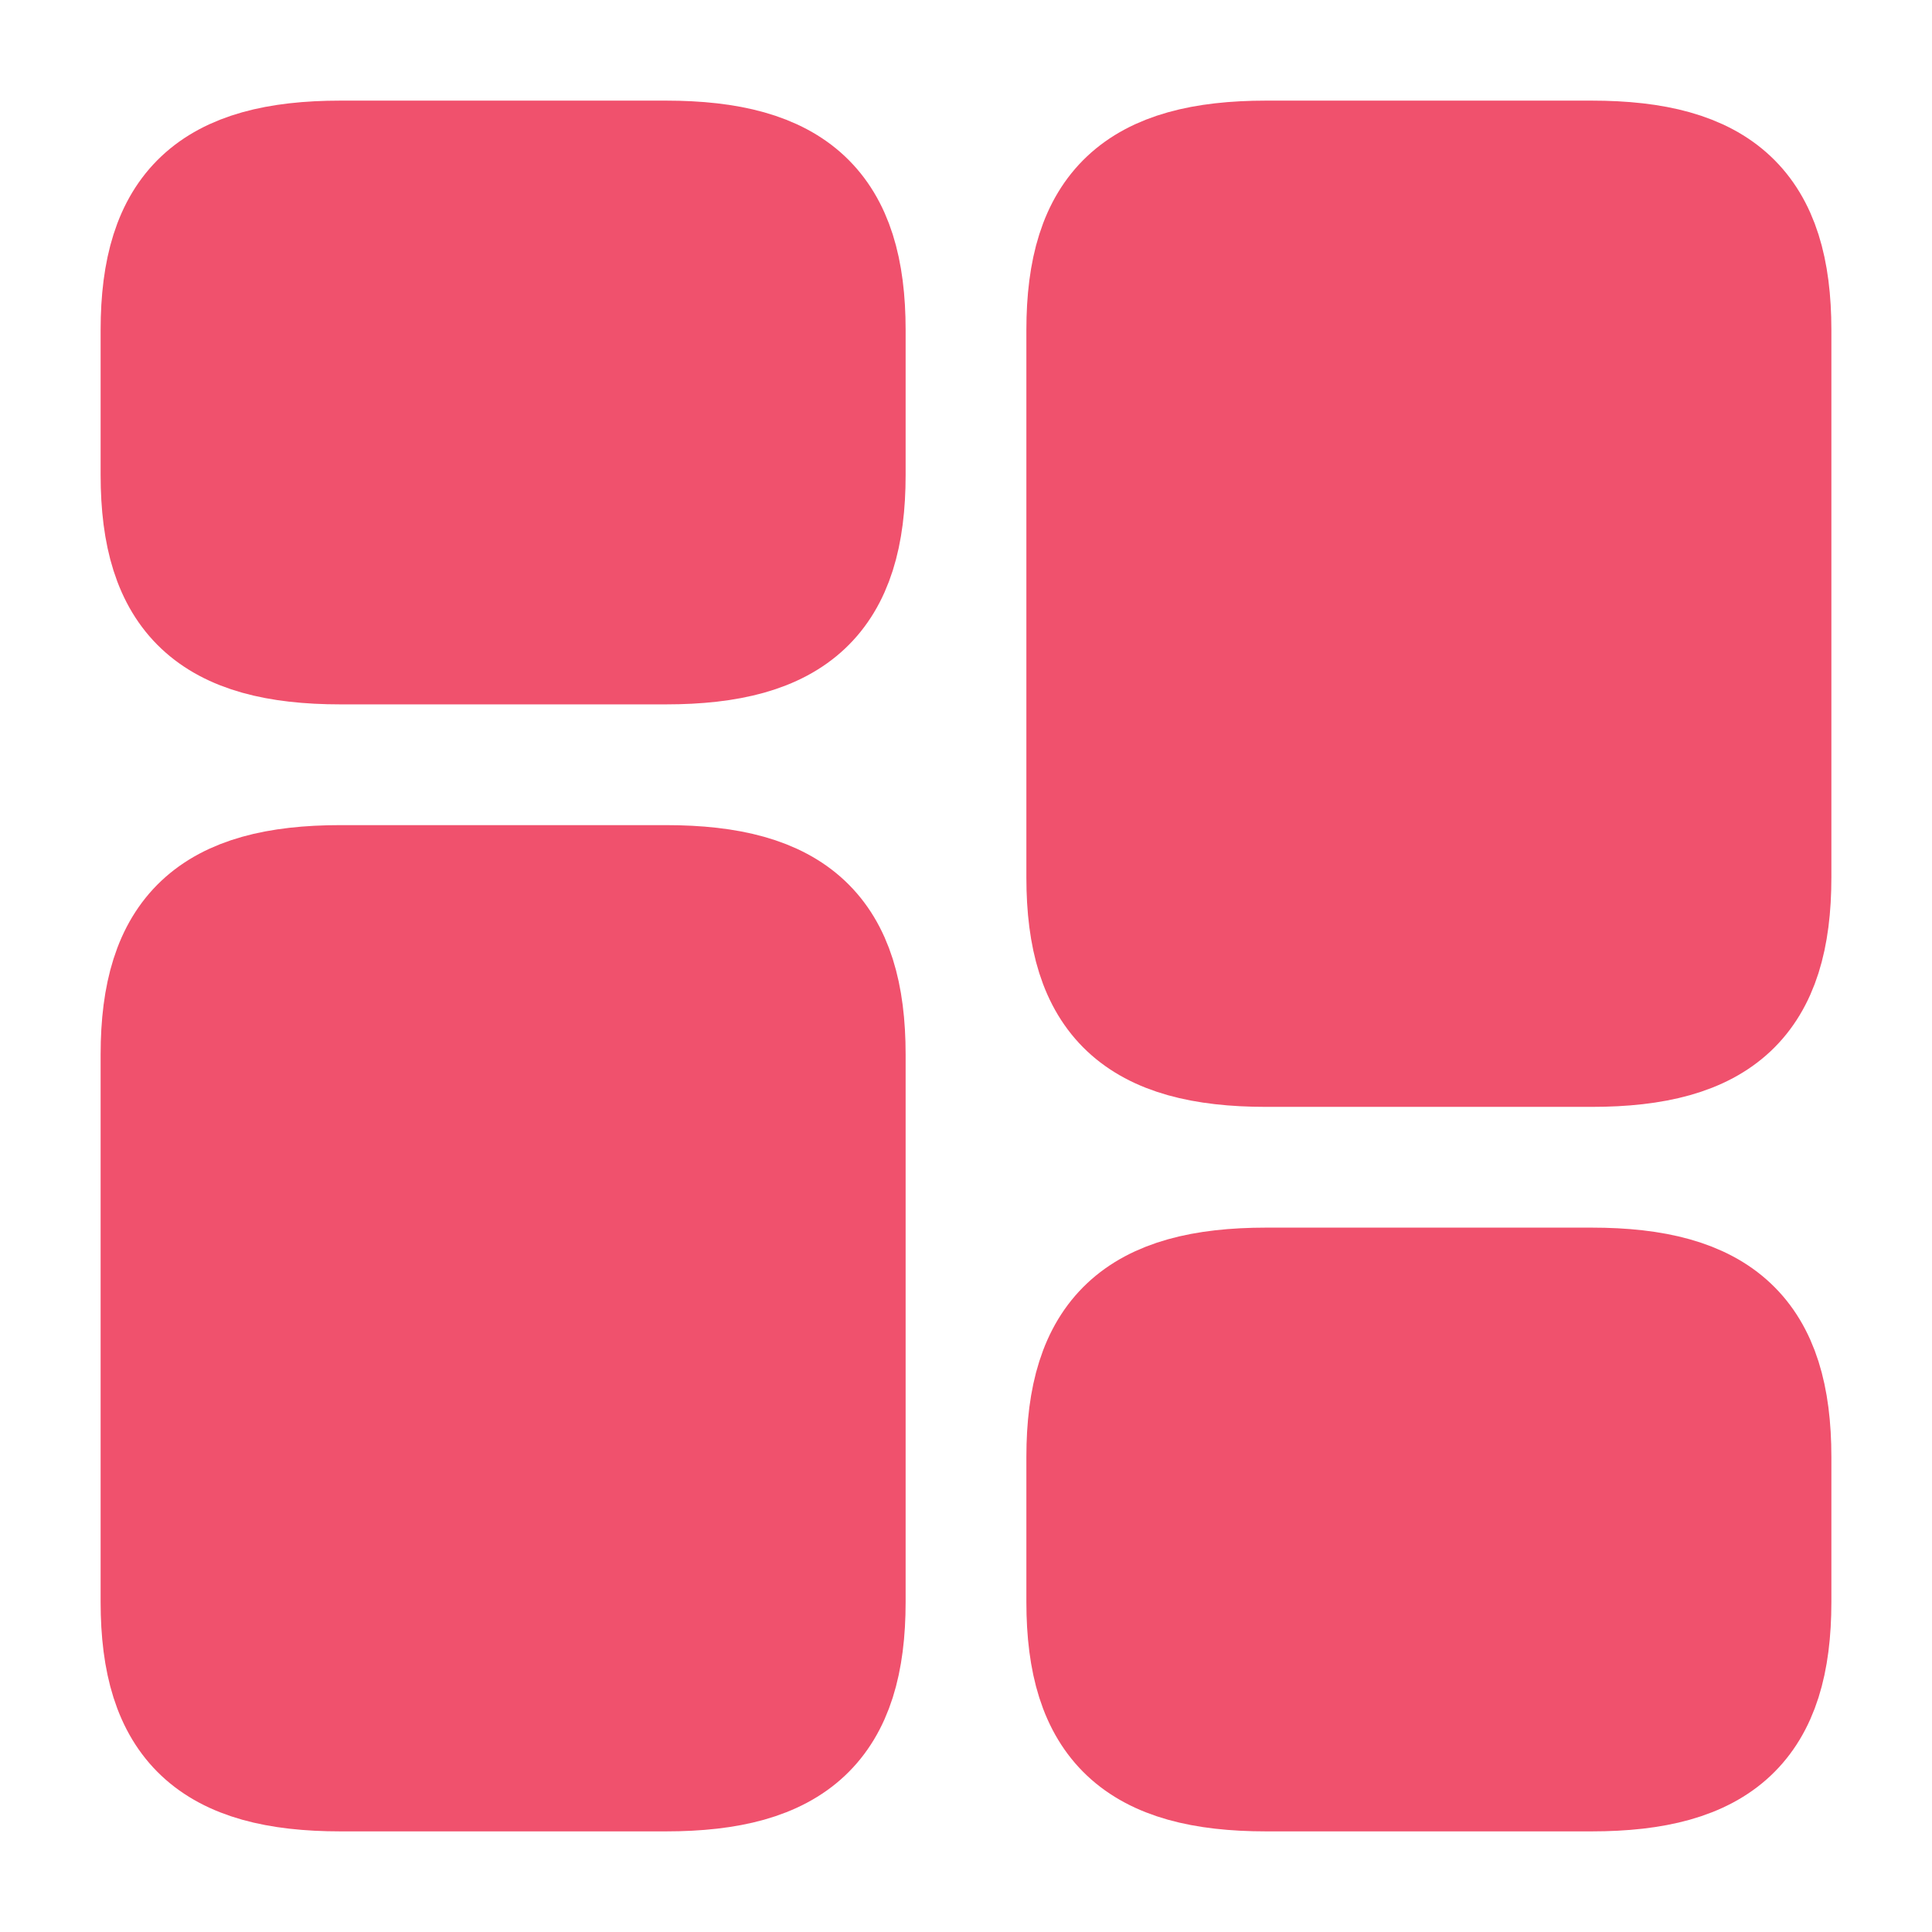
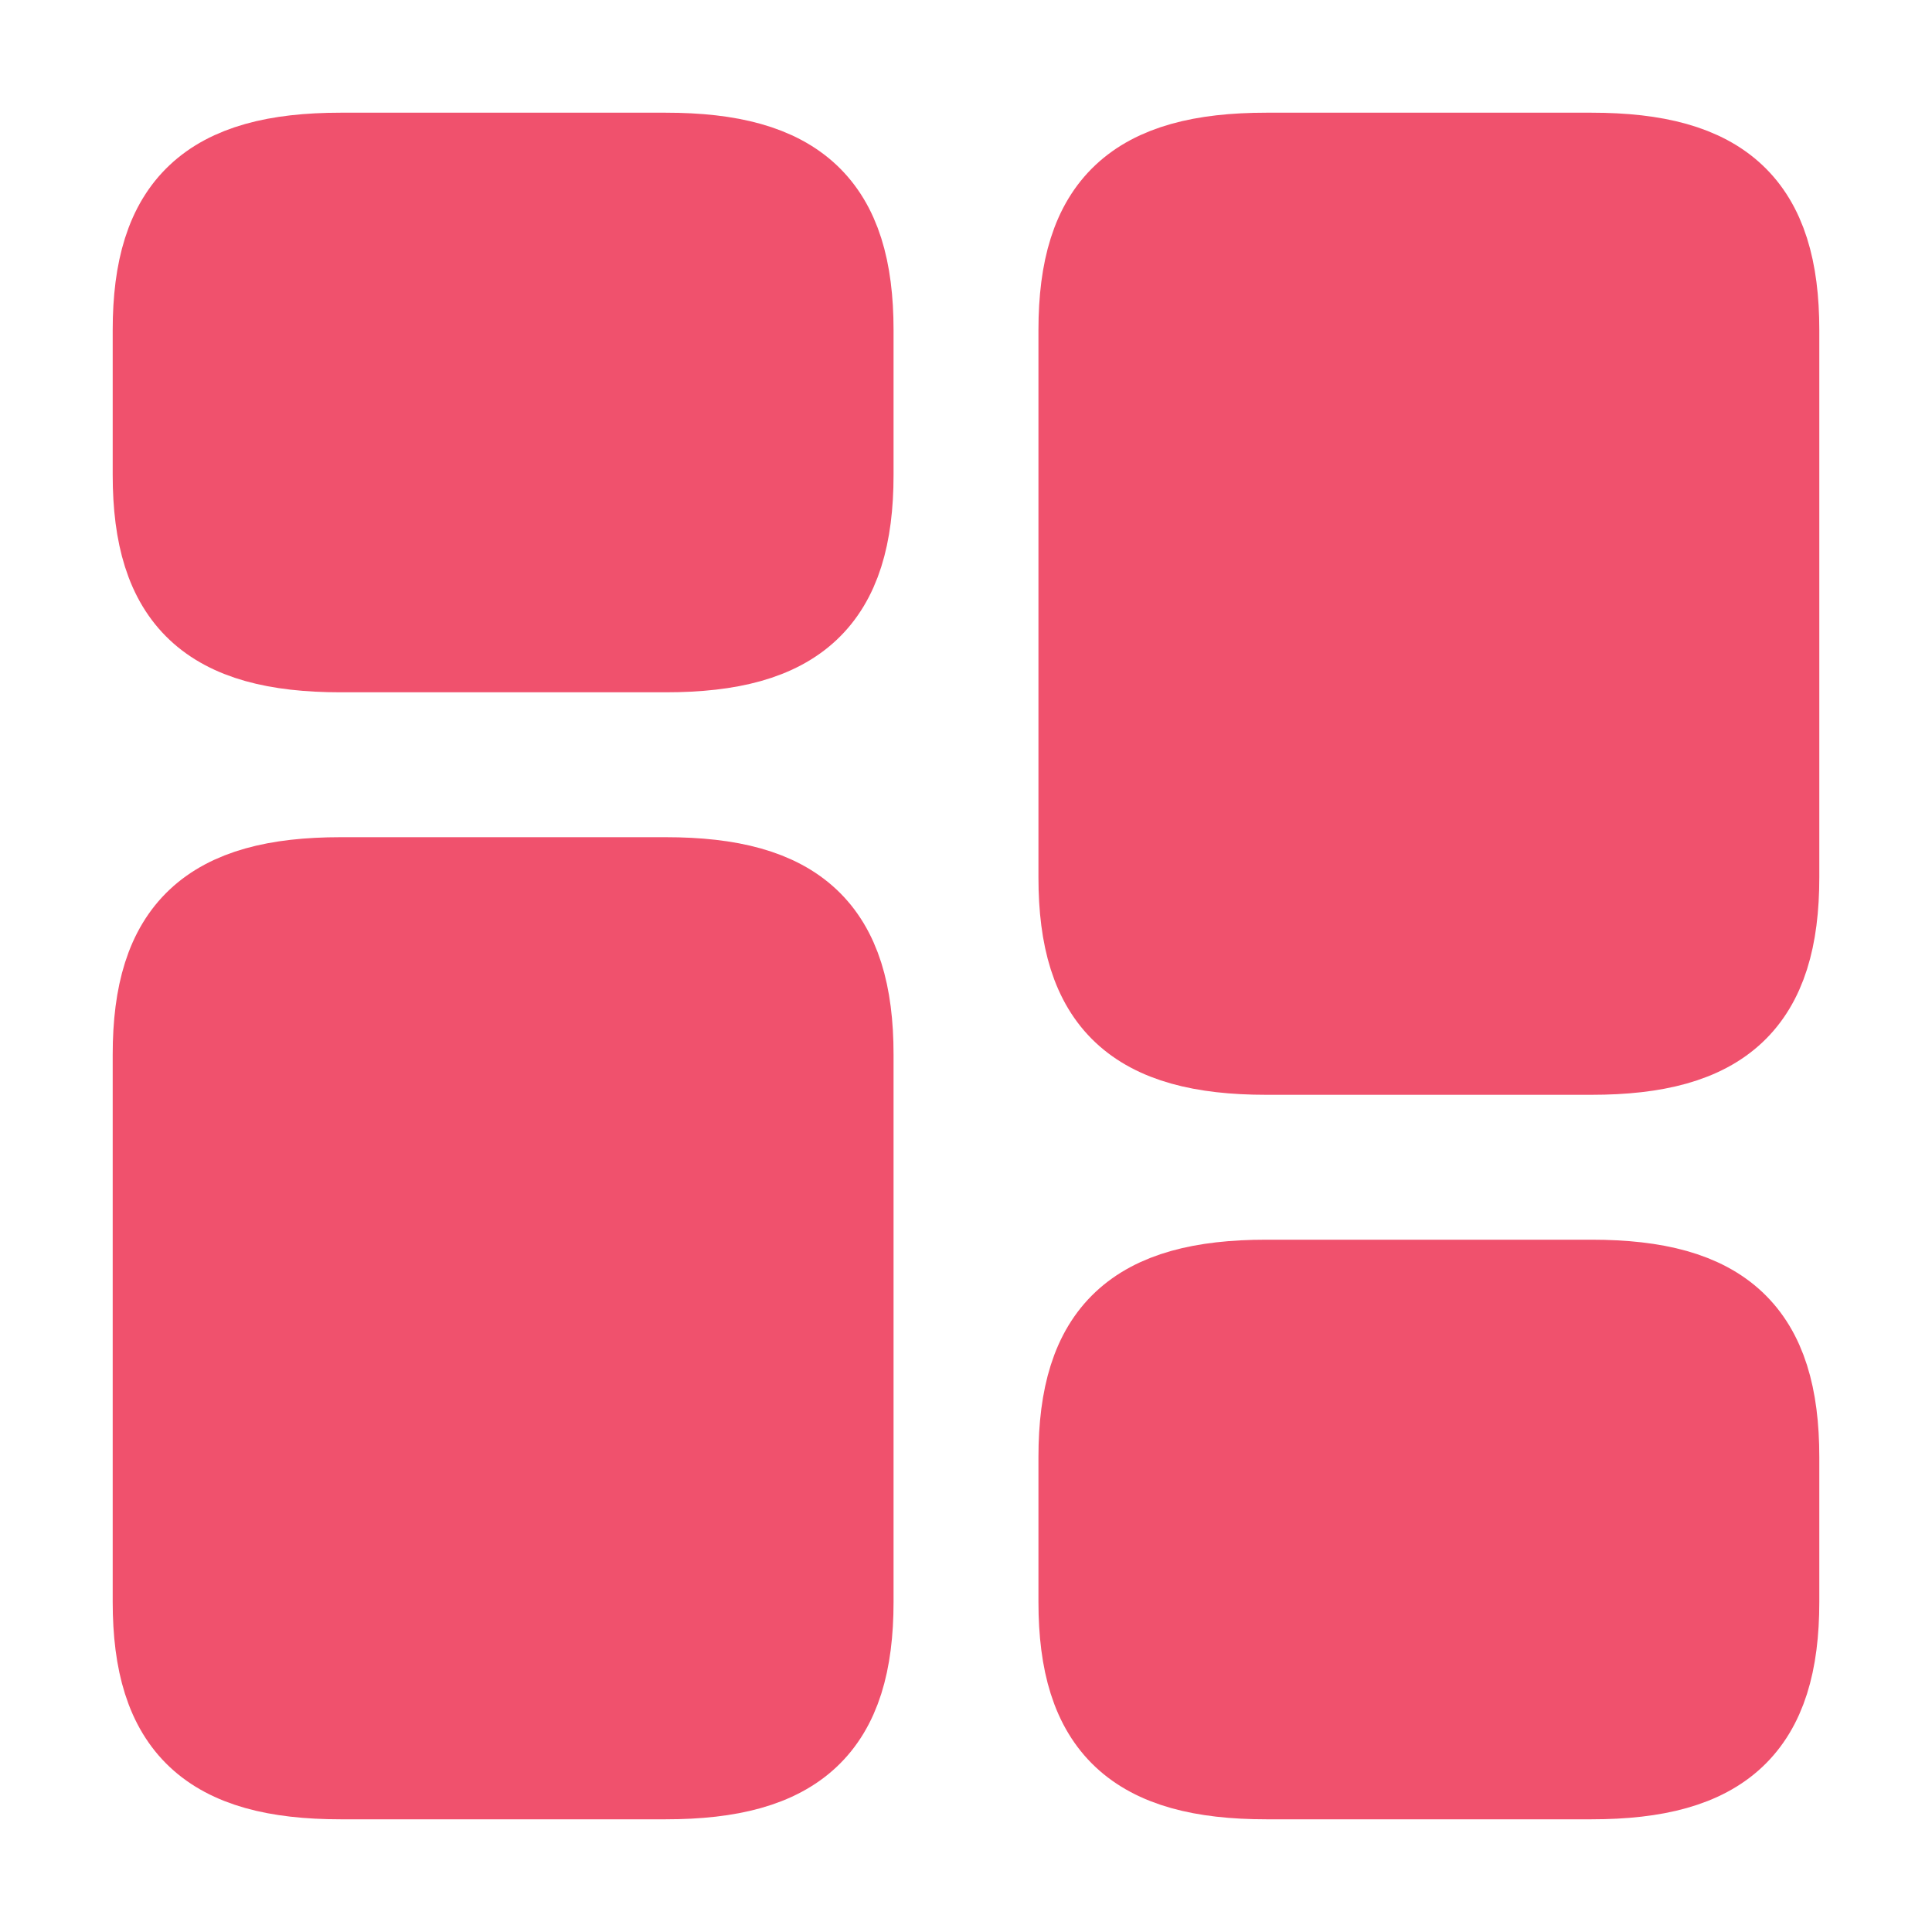
<svg xmlns="http://www.w3.org/2000/svg" width="24" height="24" viewBox="0 0 24 24" fill="none">
-   <path d="M22 10.9V4.1C22 2.6 21.36 2 19.77 2H15.73C14.14 2 13.5 2.6 13.5 4.1V10.9C13.5 12.4 14.14 13 15.73 13H19.77C21.36 13 22 12.4 22 10.9ZM22 19.9V18.1C22 16.6 21.36 16 19.77 16H15.73C14.14 16 13.5 16.6 13.5 18.1V19.9C13.5 21.4 14.14 22 15.73 22H19.77C21.36 22 22 21.4 22 19.9ZM10.5 13.1V19.9C10.5 21.4 9.86 22 8.27 22H4.23C2.64 22 2 21.4 2 19.9V13.1C2 11.6 2.64 11 4.23 11H8.27C9.86 11 10.5 11.6 10.5 13.1ZM10.5 4.1V5.9C10.5 7.4 9.86 8 8.27 8H4.23C2.64 8 2 7.4 2 5.9V4.1C2 2.6 2.64 2 4.23 2H8.27C9.86 2 10.5 2.6 10.5 4.1Z" fill="#F0516D" stroke-width="1.5" stroke="#F0516D" />
+   <path d="M22 10.9V4.1C22 2.6 21.36 2 19.77 2H15.73C14.14 2 13.5 2.6 13.5 4.1V10.9C13.5 12.4 14.14 13 15.73 13H19.77C21.36 13 22 12.4 22 10.9ZM22 19.9V18.1C22 16.6 21.36 16 19.77 16H15.73C14.14 16 13.5 16.6 13.5 18.1V19.9C13.5 21.4 14.14 22 15.73 22H19.77C21.36 22 22 21.4 22 19.9ZM10.5 13.1V19.9C10.5 21.4 9.86 22 8.27 22H4.23C2.64 22 2 21.4 2 19.9V13.1C2 11.6 2.64 11 4.23 11H8.27C9.86 11 10.5 11.6 10.5 13.1ZM10.5 4.1V5.9C10.5 7.4 9.86 8 8.27 8H4.23C2.64 8 2 7.4 2 5.9V4.1C2 2.6 2.64 2 4.23 2H8.27C9.86 2 10.5 2.6 10.5 4.1Z" fill="#F0516D" stroke-width="1.2" stroke="#F0516D" />
</svg>
